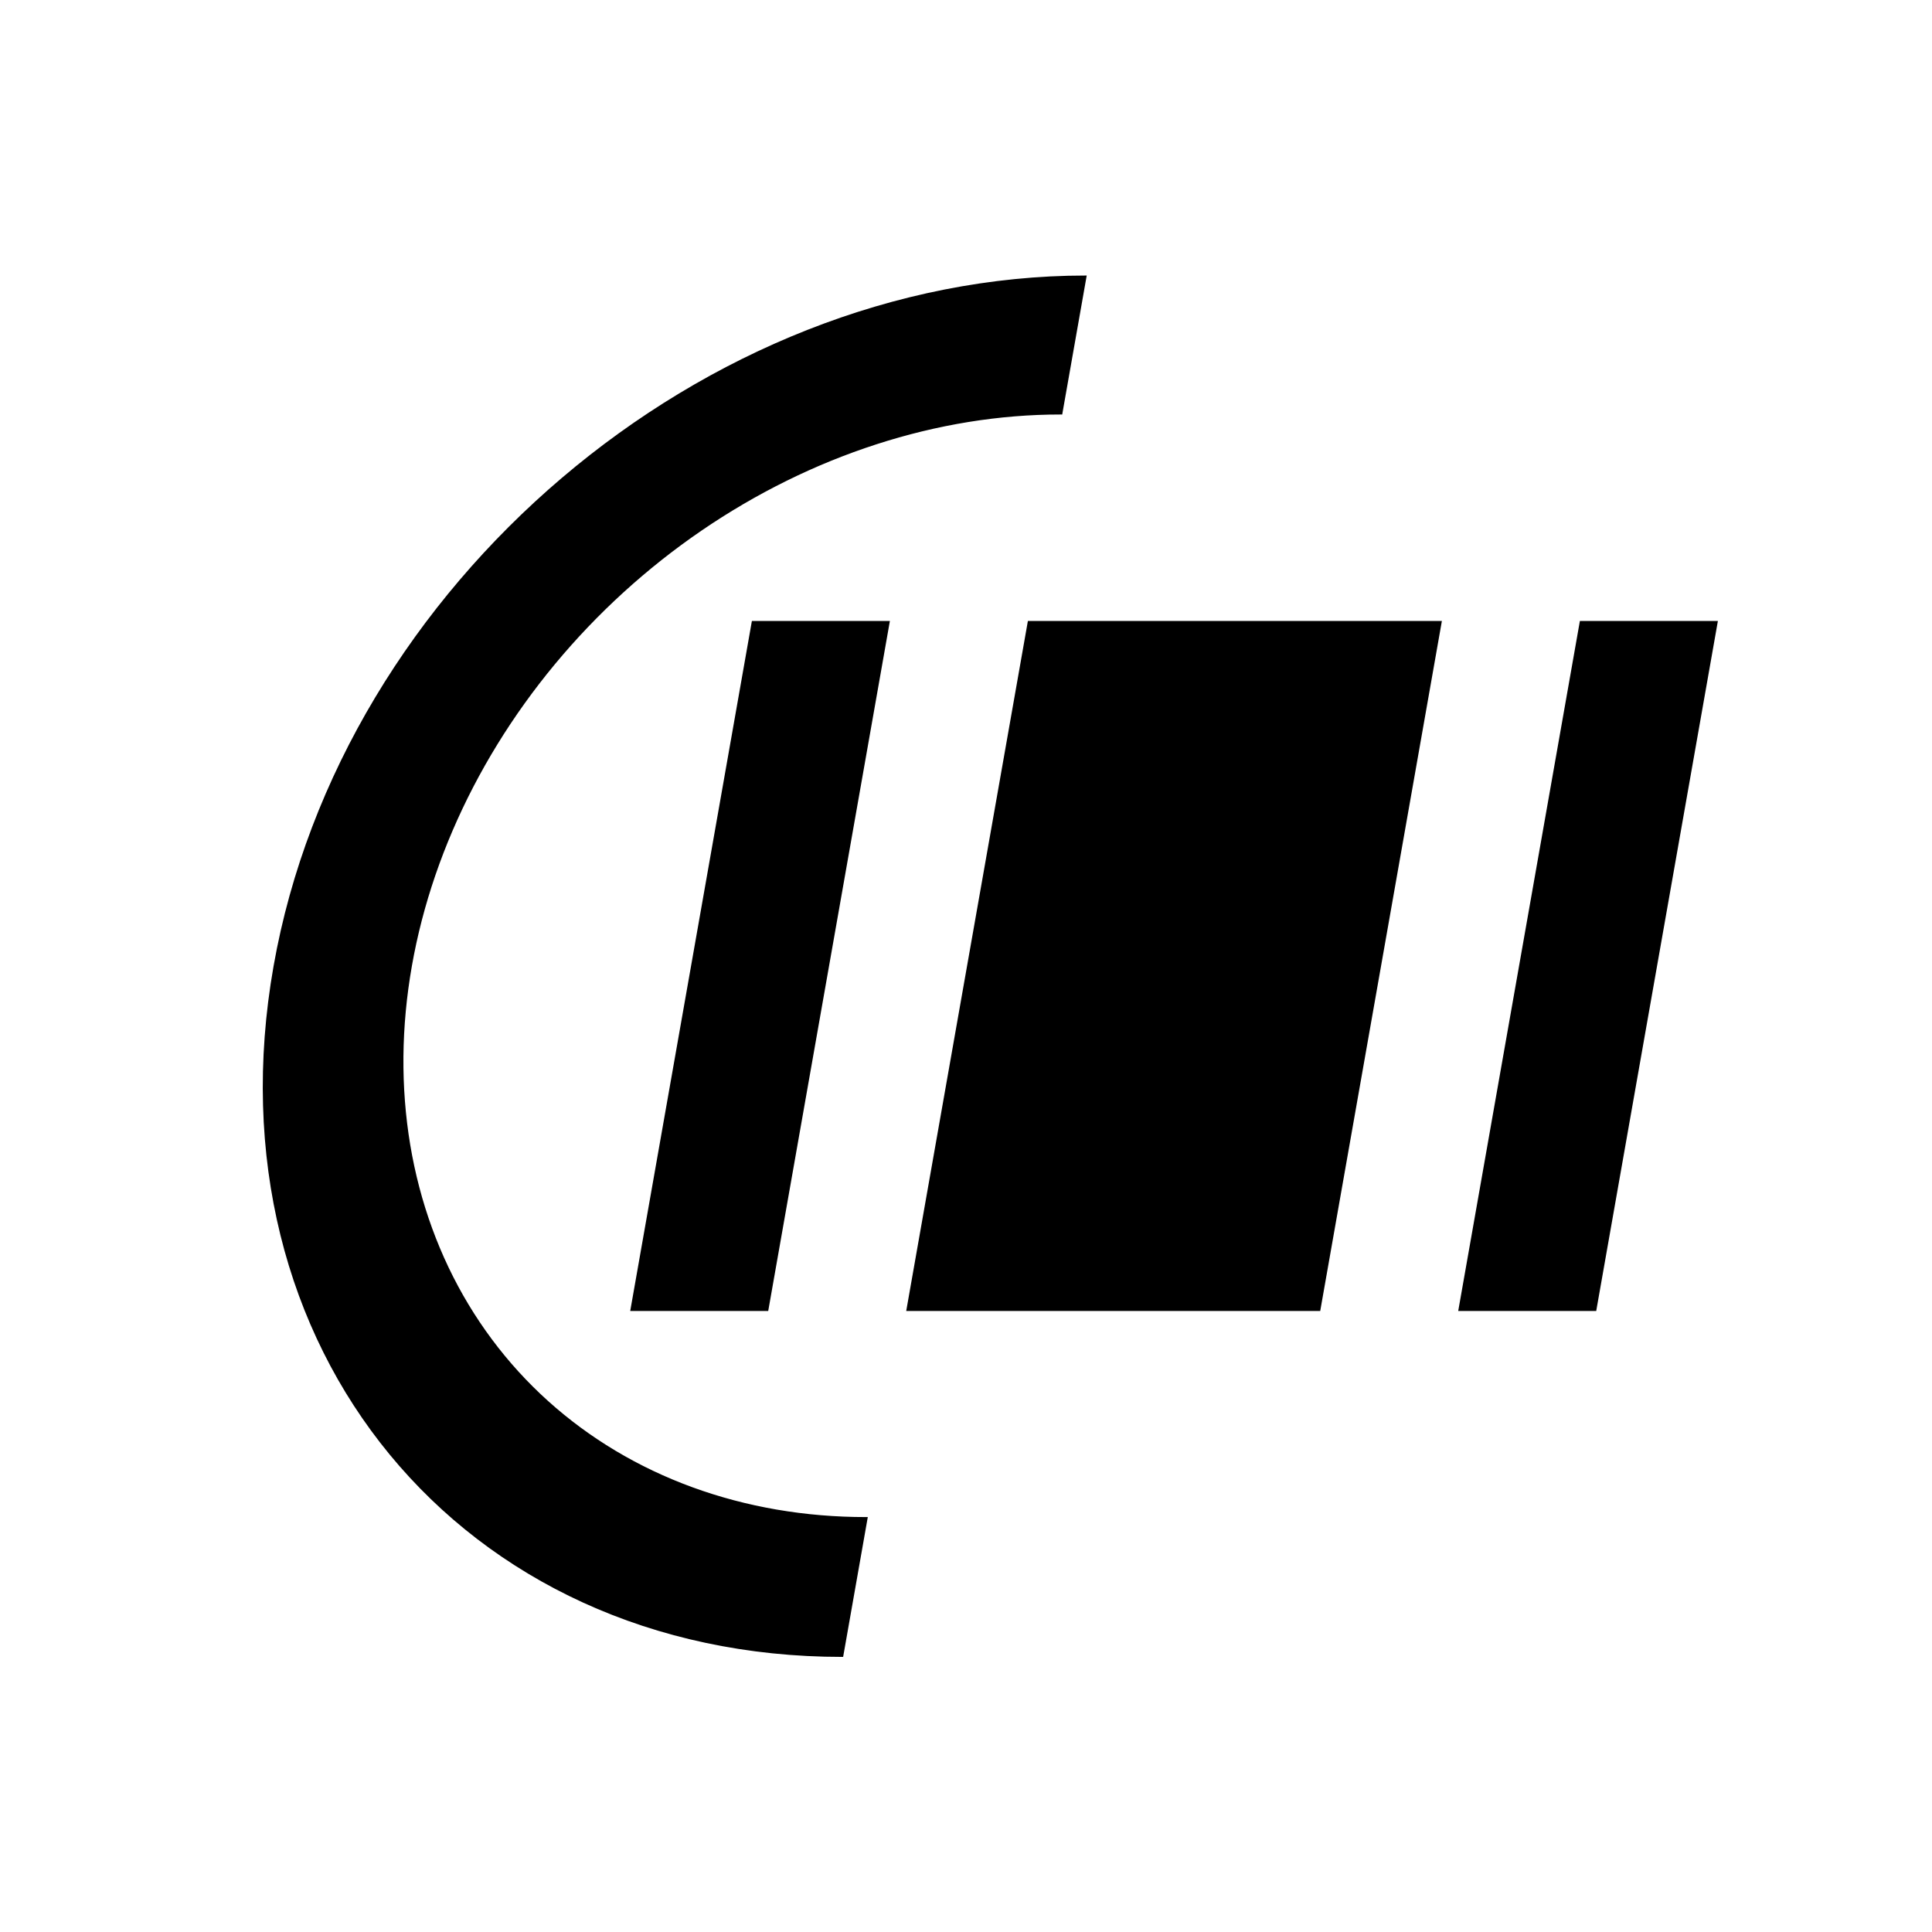
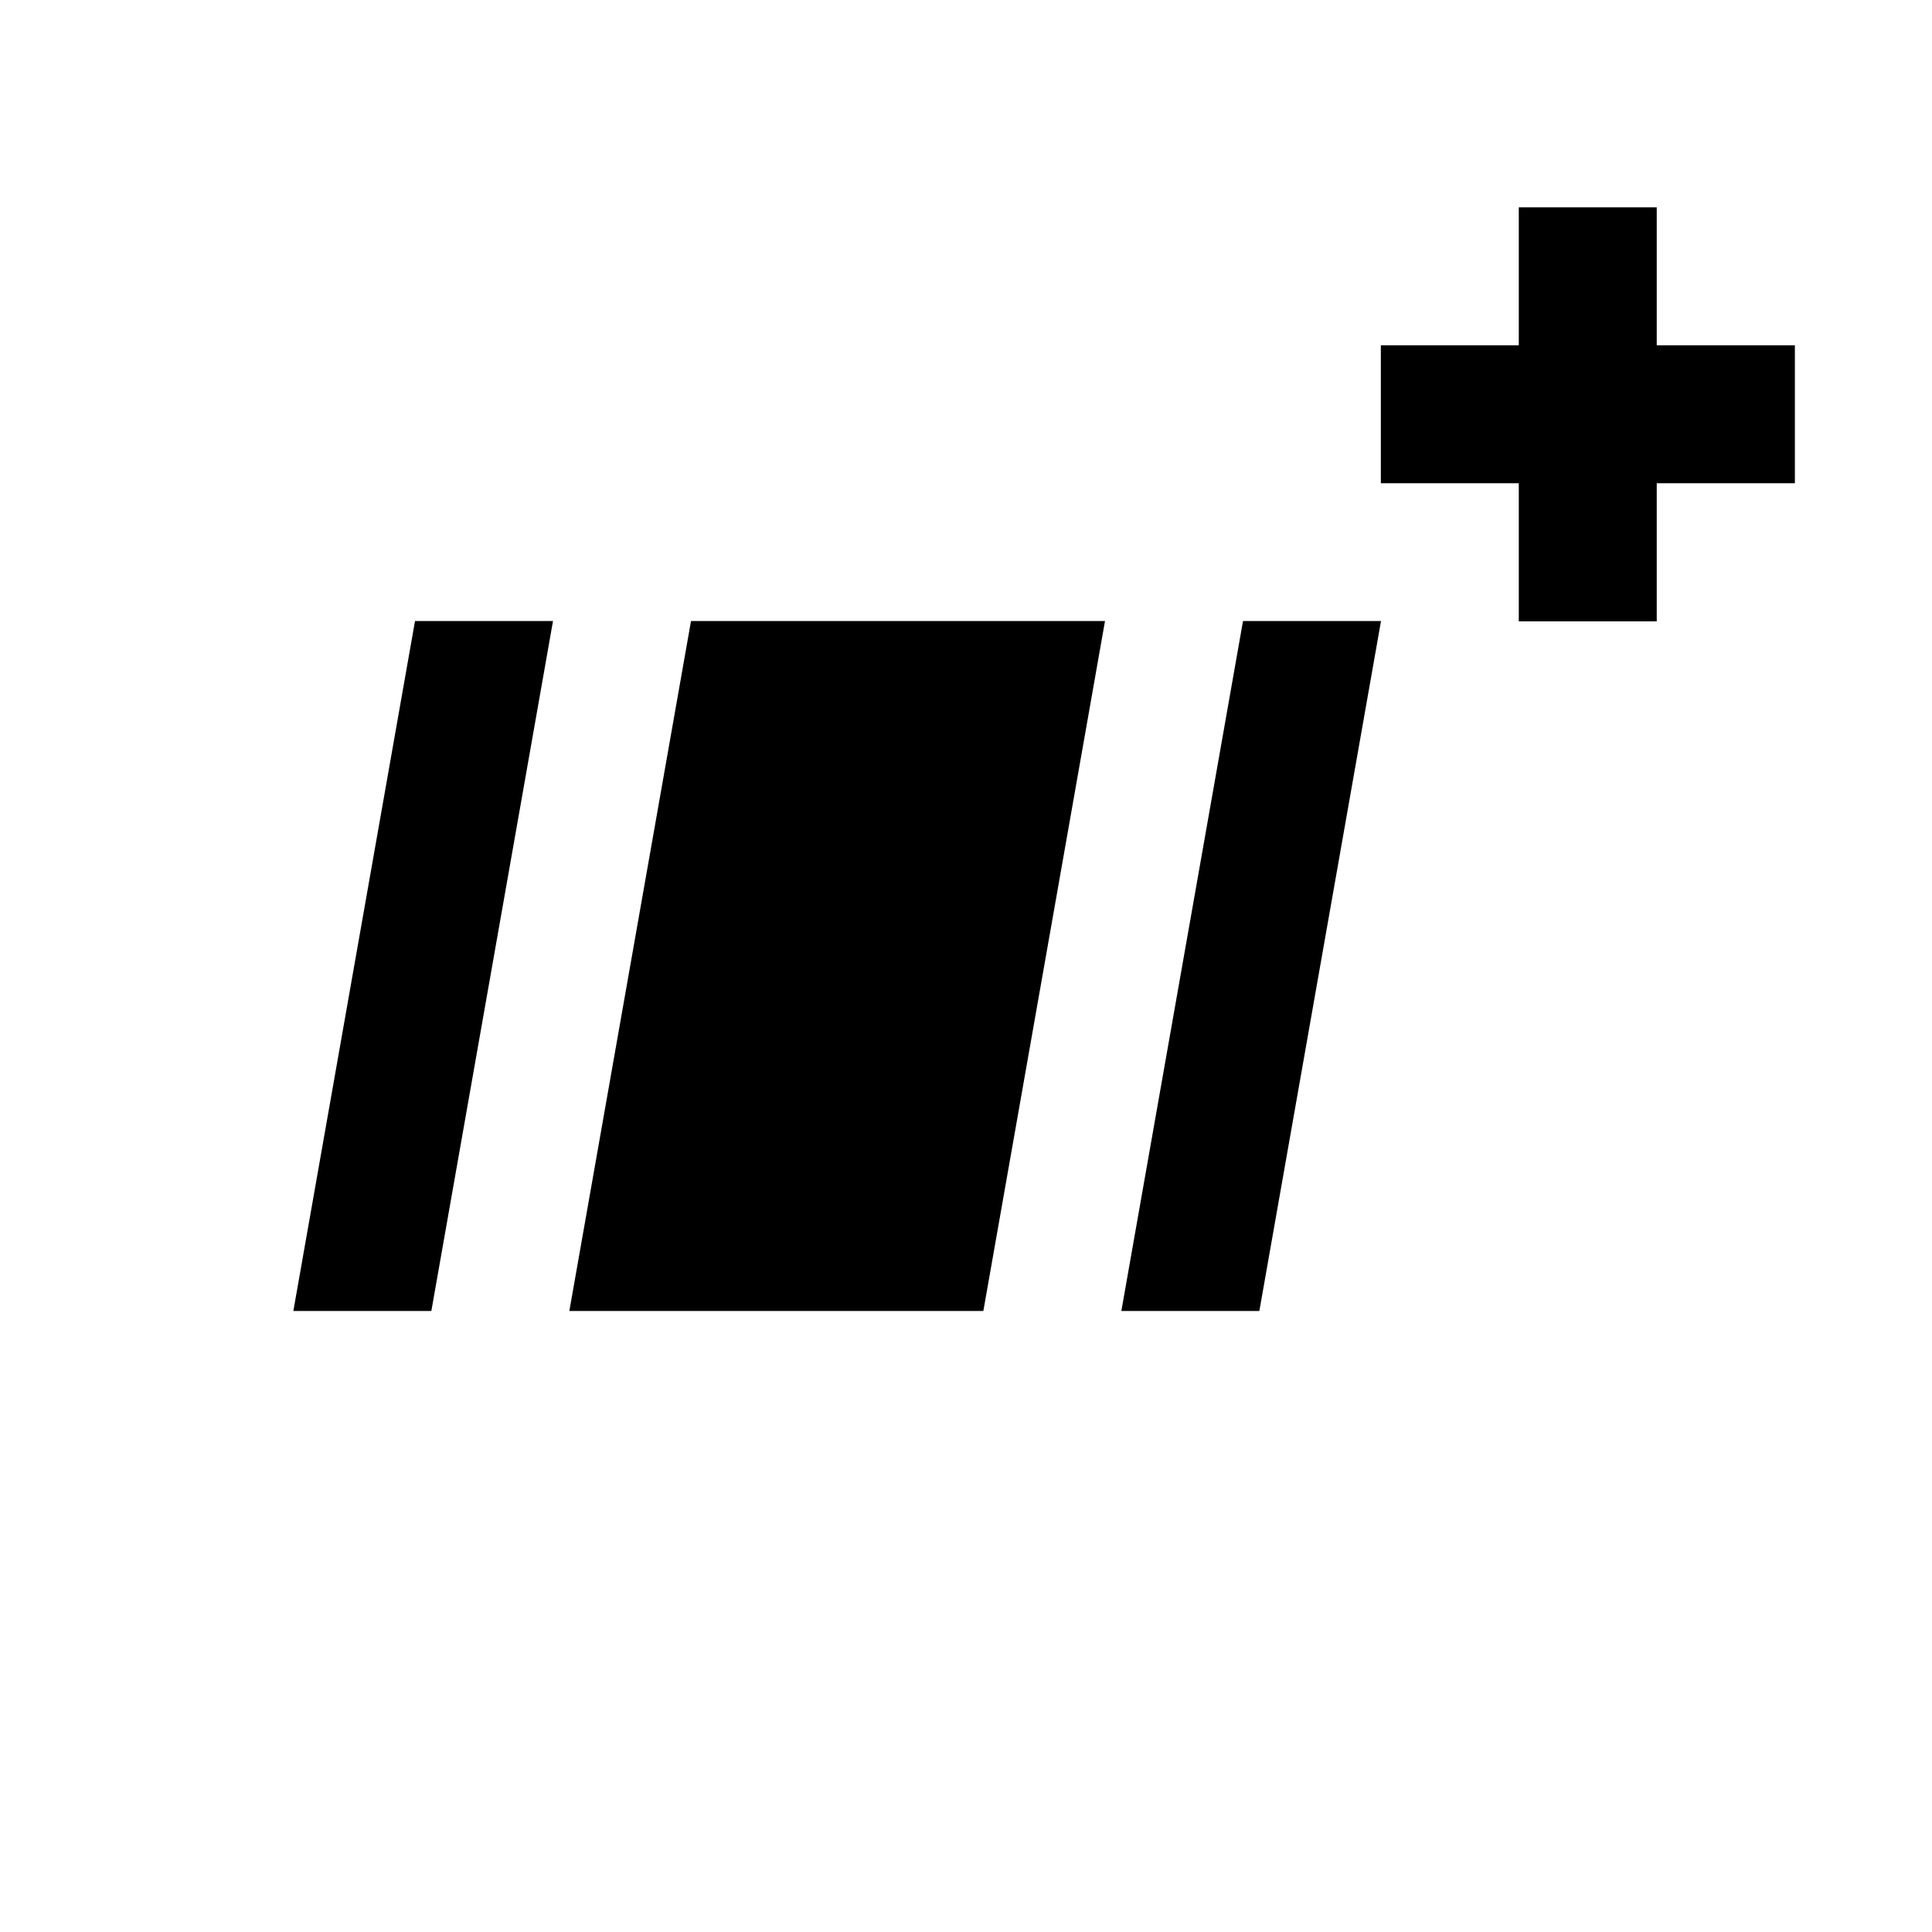
<svg xmlns="http://www.w3.org/2000/svg" width="10mm" height="10mm" viewBox="0 0 10 10" version="1.1" id="svg8307">
  <defs id="defs8304" />
-   <g id="layer1" transform="translate(-81.85148,-153.0495)">
-     <g id="g7804" transform="matrix(0.07142856,0,-0.01259478,0.0714287,67.35024,118.7637)">
-       <g id="g4969-9-2-3" transform="matrix(1,0,0,0.9999983,-129.9266,125.0007)">
-         <rect style="fill:#000000;fill-opacity:1;stroke:none;stroke-width:0.097;stroke-dasharray:none;stroke-opacity:1;stop-color:#000000" id="rect4759-9-8-2-8" width="30" height="50" x="500" y="400" />
-         <rect style="opacity:1;fill:#000000;fill-opacity:1;stroke:none;stroke-width:0.1;stroke-dasharray:none;stroke-opacity:1;stop-color:#000000" id="rect4877-7-05-0" width="10" height="50" x="540" y="400" />
-         <rect style="opacity:1;fill:#000000;fill-opacity:1;stroke:none;stroke-width:0.1;stroke-dasharray:none;stroke-opacity:1;stop-color:#000000" id="rect4879-2-5-4" width="10" height="50" x="480" y="400" />
-       </g>
-       <path id="path7625-0-0" style="fill:#000000;fill-opacity:1;stroke:#000000;stroke-width:0.1;stroke-dasharray:none;stroke-opacity:1;stop-color:#000000" d="m 369.872,500.016 a 50,50 0 0 0 -50,50 50,50 0 0 0 50,50 v -10.035 a 40,40 0 0 1 -0.079,0.002 40,40 0 0 1 -3.303,-0.136 40,40 0 0 1 -3.28,-0.409 40,40 0 0 1 -3.236,-0.679 40,40 0 0 1 -3.168,-0.943 40,40 0 0 1 -3.08,-1.202 40,40 0 0 1 -2.97,-1.452 40,40 0 0 1 -2.84,-1.692 40,40 0 0 1 -2.691,-1.921 40,40 0 0 1 -2.523,-2.136 40,40 0 0 1 -2.337,-2.338 40,40 0 0 1 -2.137,-2.523 40,40 0 0 1 -1.921,-2.69 40,40 0 0 1 -1.692,-2.84 40,40 0 0 1 -1.452,-2.97 40,40 0 0 1 -1.202,-3.079 40,40 0 0 1 -0.943,-3.169 40,40 0 0 1 -0.679,-3.235 40,40 0 0 1 -0.409,-3.281 40,40 0 0 1 -0.137,-3.303 40,40 0 0 1 0.137,-3.303 40,40 0 0 1 0.409,-3.28 40,40 0 0 1 0.679,-3.235 40,40 0 0 1 0.943,-3.169 40,40 0 0 1 1.202,-3.08 40,40 0 0 1 1.452,-2.97 40,40 0 0 1 1.692,-2.84 40,40 0 0 1 1.921,-2.691 40,40 0 0 1 2.137,-2.523 40,40 0 0 1 2.337,-2.337 40,40 0 0 1 2.523,-2.137 40,40 0 0 1 2.691,-1.921 40,40 0 0 1 2.84,-1.692 40,40 0 0 1 2.97,-1.452 40,40 0 0 1 3.08,-1.201 40,40 0 0 1 3.168,-0.944 40,40 0 0 1 3.236,-0.679 40,40 0 0 1 3.28,-0.409 40,40 0 0 1 3.303,-0.136 40,40 0 0 1 0.079,0.001 z" />
-     </g>
+   <g id="g5827" transform="translate(4.233236,-2.855818)">
+     <rect y="3.929" x="3.628" height="2.143" width="0.714" id="rect4877" style="opacity:1;fill:#000000;fill-opacity:1;stroke:none;stroke-width:0.006;stroke-dasharray:none;stroke-opacity:1" />
+     <rect transform="rotate(-90)" y="2.914" x="-5.357" height="2.143" width="0.714" id="rect4877-6" style="opacity:1;fill:#000000;fill-opacity:1;stroke:none;stroke-width:0.006;stroke-dasharray:none;stroke-opacity:1" />
+   </g>
+   <g id="g4969-9-2-3-5" transform="matrix(0.07142856,0,-0.01259476,0.07142858,-27.09971,-25.35714)">
+     <rect style="fill:#000000;fill-opacity:1;stroke:none;stroke-width:0.097;stroke-dasharray:none;stroke-opacity:1" id="rect4759-9-8-2-8-9" width="30" height="50" x="500" y="400" />
+     <rect style="opacity:1;fill:#000000;fill-opacity:1;stroke:none;stroke-width:0.1;stroke-dasharray:none;stroke-opacity:1" id="rect4877-7-05-0-9" width="10" height="50" x="540" y="400" />
+     <rect style="opacity:1;fill:#000000;fill-opacity:1;stroke:none;stroke-width:0.1;stroke-dasharray:none;stroke-opacity:1" id="rect4879-2-5-4-3" width="10" height="50" x="480" y="400" />
  </g>
</svg>
